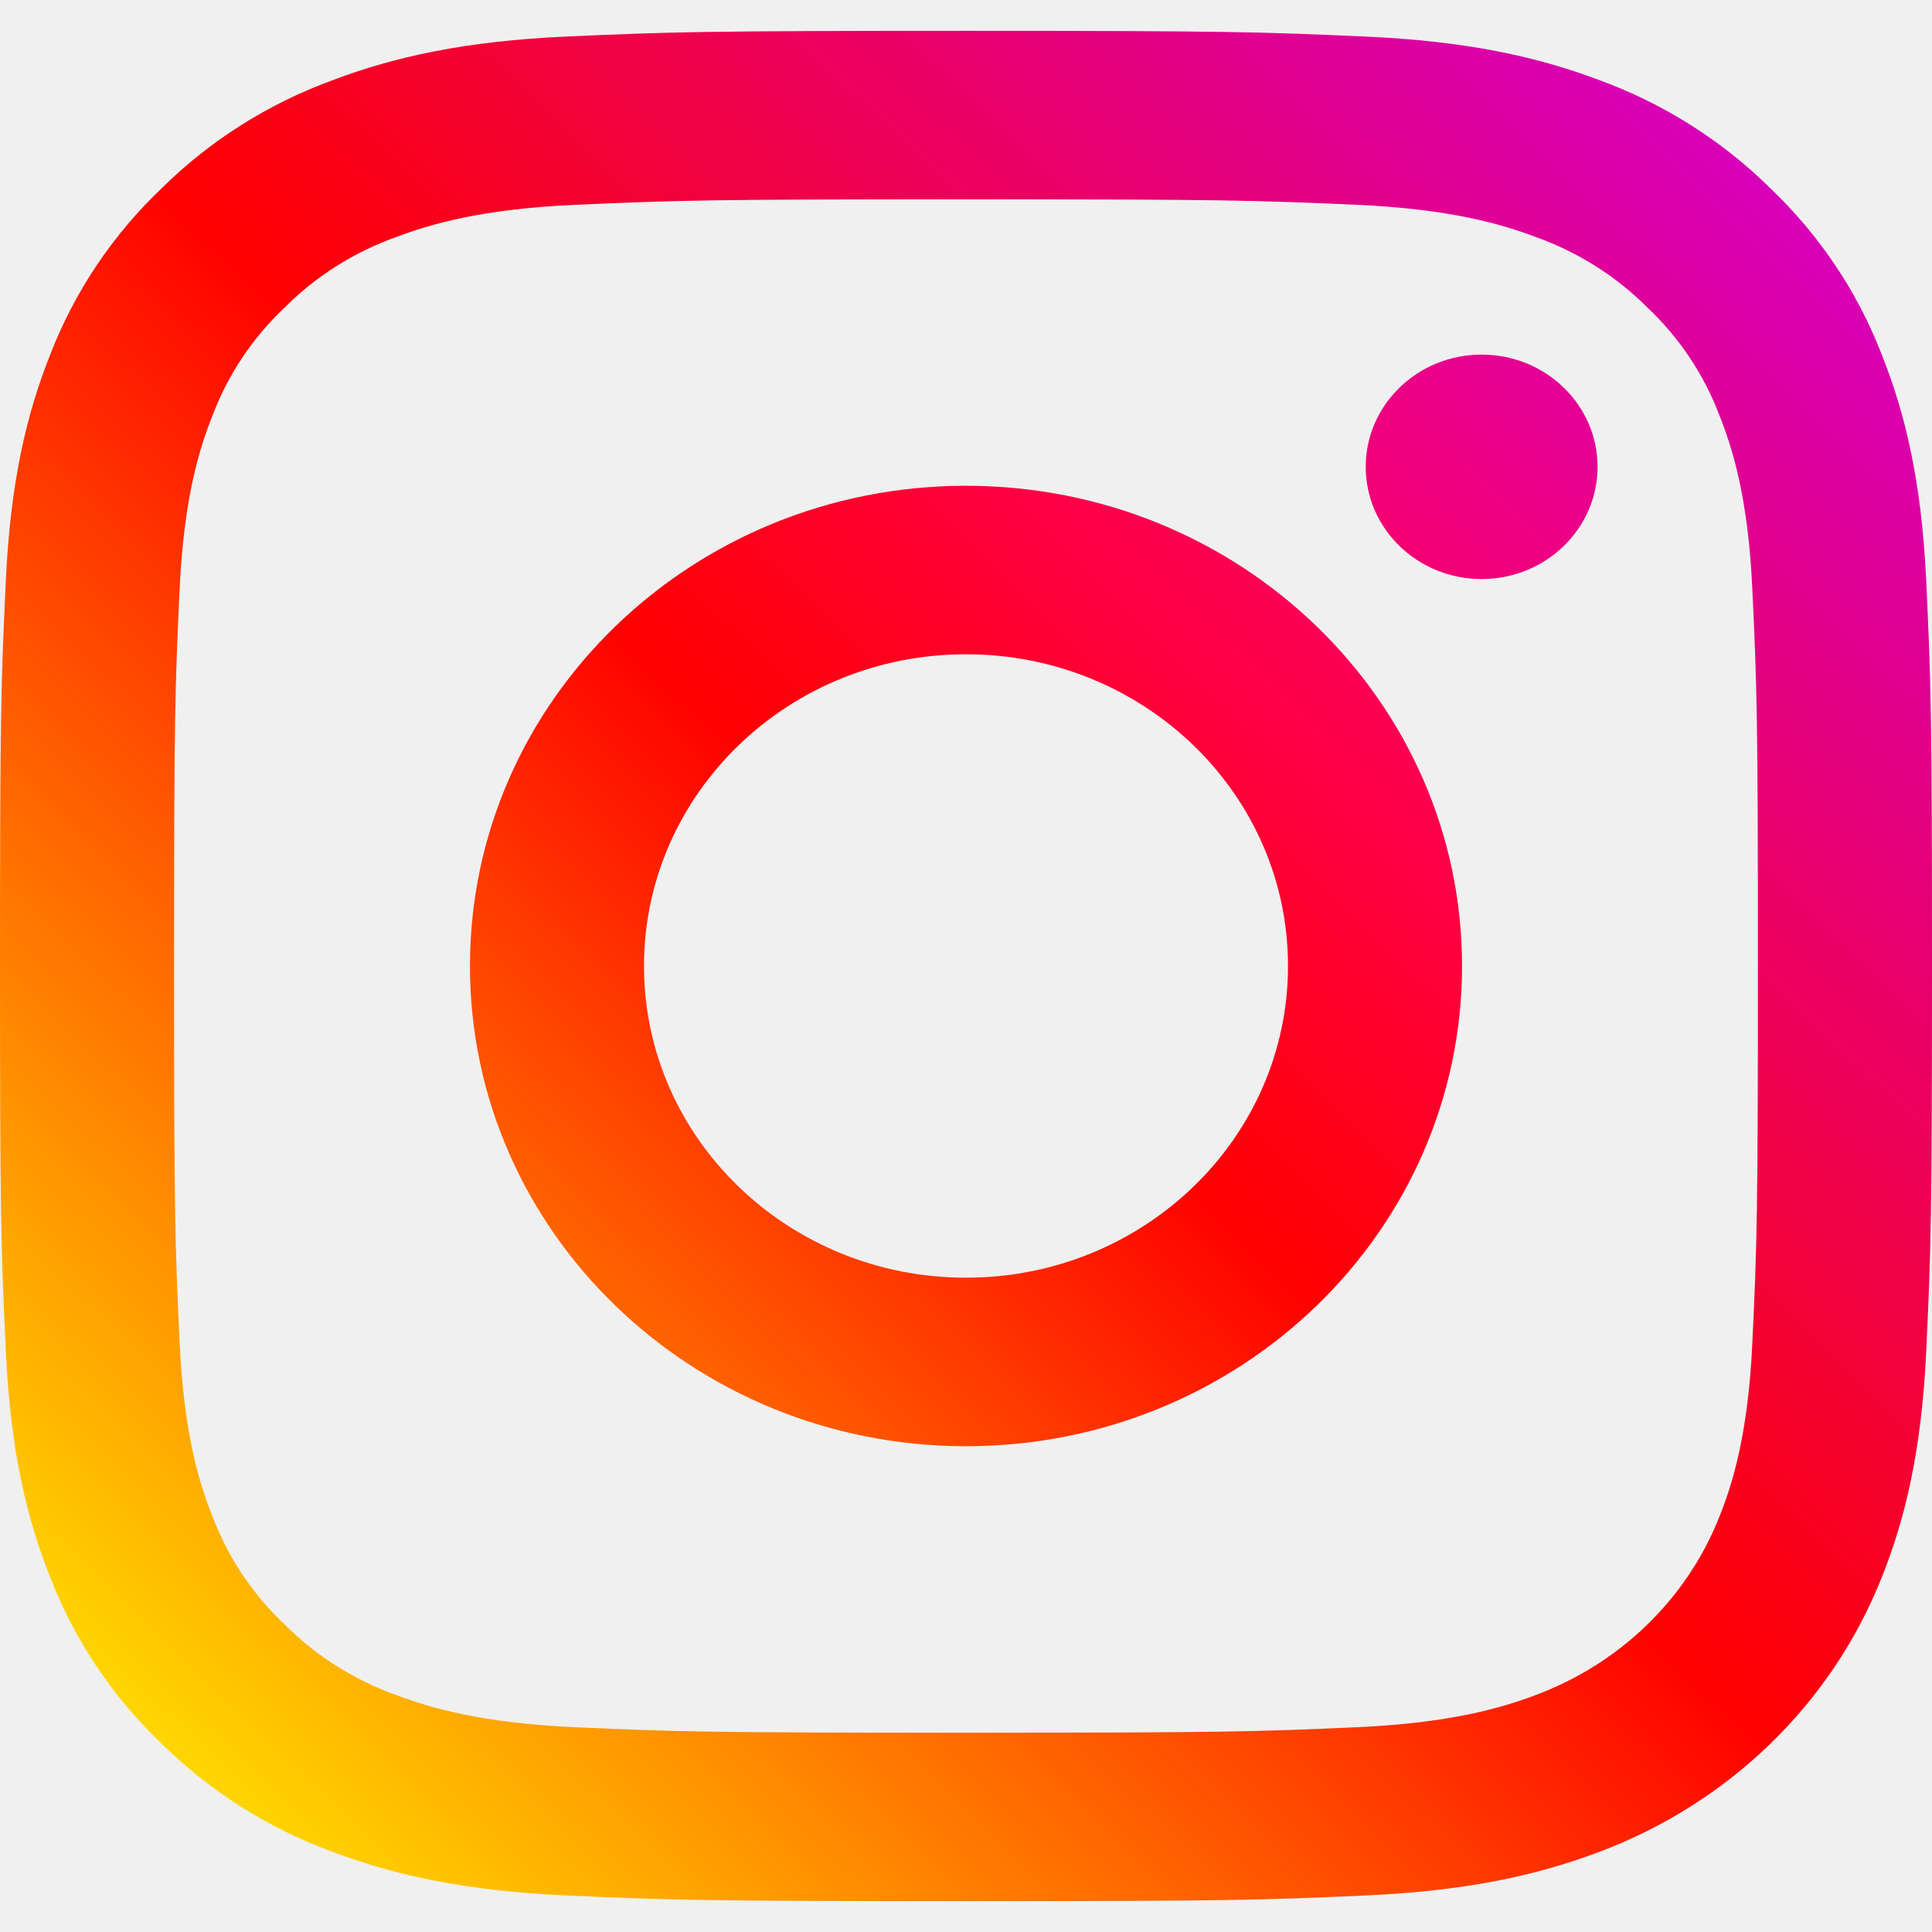
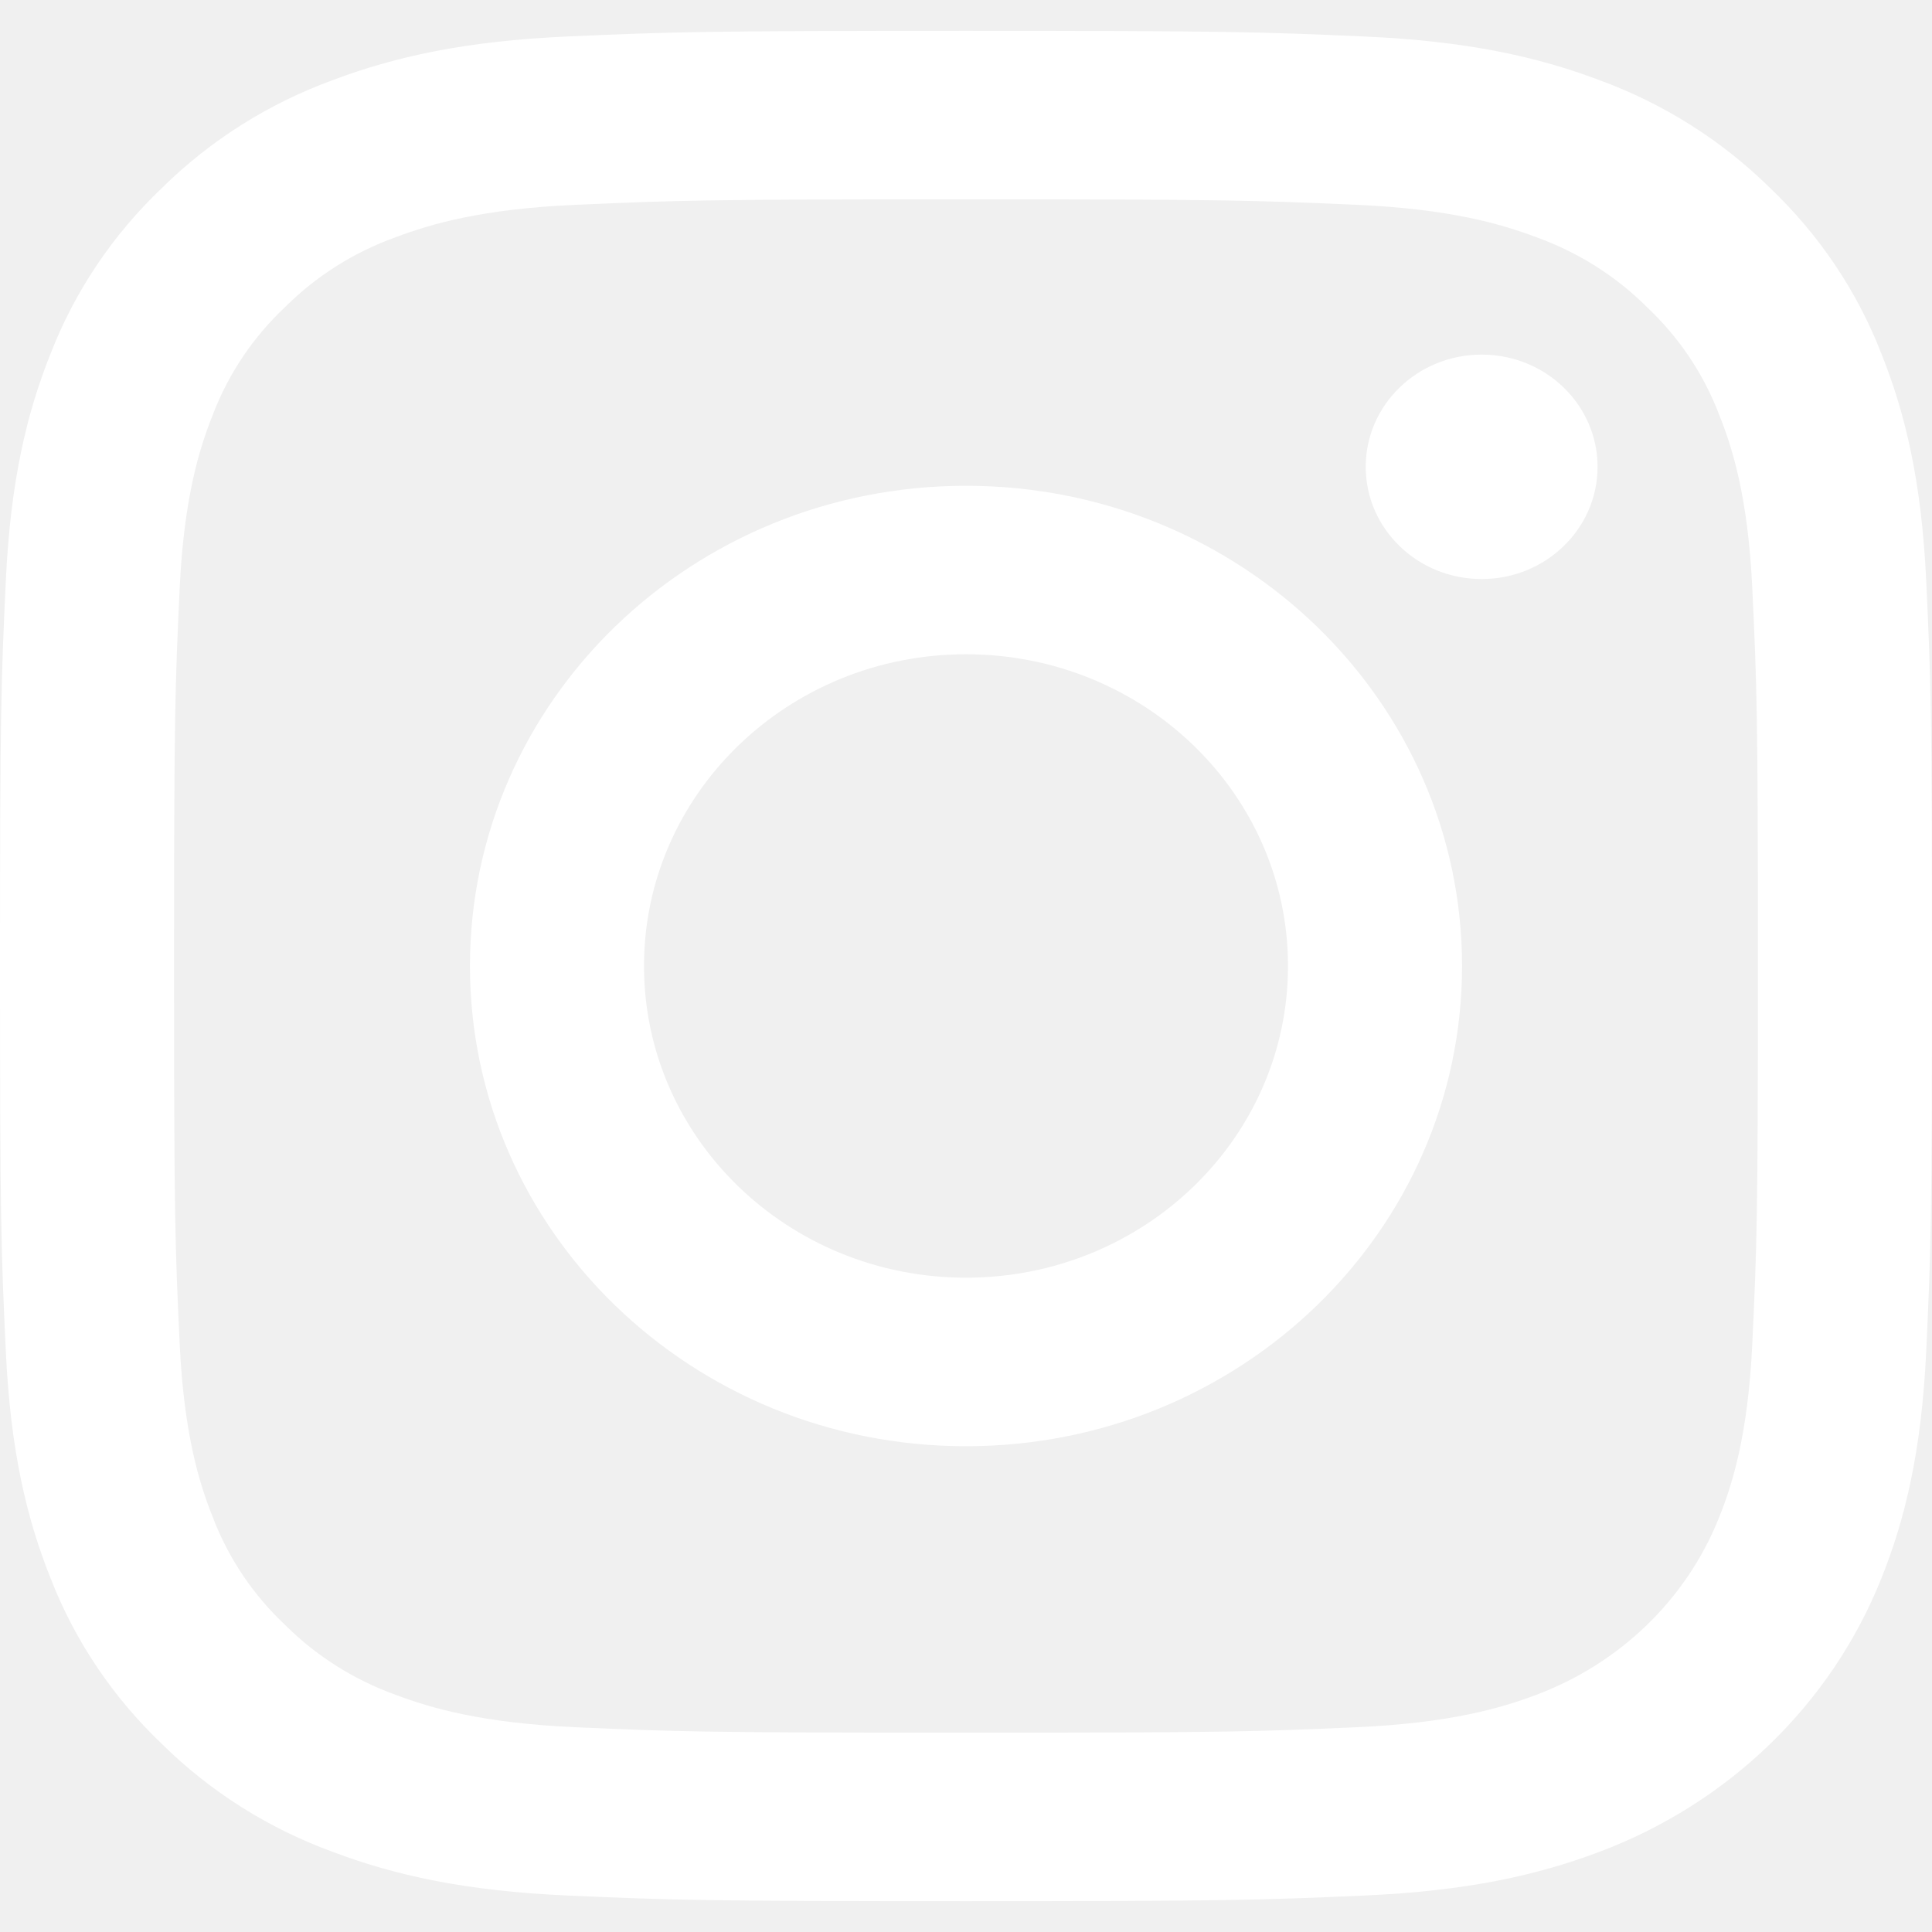
<svg xmlns="http://www.w3.org/2000/svg" width="48" height="48" viewBox="0 0 48 48" fill="none">
  <g clip-path="url(#clip0_998_680)">
-     <path d="M47.856 14.421C47.739 11.948 47.333 10.259 46.74 8.781C46.138 7.231 45.193 5.827 43.972 4.666C42.773 3.484 41.322 2.569 39.721 1.985C38.194 1.411 36.45 1.019 33.895 0.907C31.336 0.793 30.518 0.766 24 0.766C17.482 0.766 16.664 0.793 14.105 0.906C11.55 1.019 9.806 1.412 8.279 1.986C6.678 2.569 5.227 3.484 4.028 4.666C2.807 5.826 1.862 7.23 1.259 8.781C0.667 10.259 0.261 11.948 0.145 14.421C0.028 16.899 0 17.69 0 24C0 30.31 0.028 31.102 0.145 33.579C0.261 36.052 0.667 37.741 1.26 39.219C1.863 40.769 2.808 42.174 4.029 43.334C5.227 44.516 6.678 45.431 8.28 46.014C9.806 46.589 11.551 46.981 14.105 47.094C16.665 47.207 17.483 47.234 24 47.234C30.518 47.234 31.336 47.207 33.895 47.094C36.45 46.981 38.194 46.589 39.721 46.014C42.945 44.807 45.493 42.34 46.74 39.219C47.334 37.741 47.739 36.052 47.856 33.579C47.972 31.101 48 30.31 48 24C48 17.69 47.972 16.899 47.856 14.421V14.421ZM43.535 33.389C43.429 35.654 43.038 36.885 42.709 37.703C41.902 39.73 40.248 41.331 38.154 42.113C37.309 42.431 36.038 42.809 33.698 42.913C31.168 43.025 30.409 43.048 24 43.048C17.591 43.048 16.832 43.025 14.302 42.913C11.962 42.809 10.691 42.431 9.845 42.113C8.803 41.74 7.86 41.146 7.086 40.374C6.289 39.625 5.675 38.712 5.29 37.703C4.962 36.885 4.571 35.654 4.464 33.389C4.349 30.939 4.324 30.204 4.324 24C4.324 17.796 4.349 17.062 4.464 14.612C4.571 12.346 4.962 11.116 5.29 10.297C5.675 9.288 6.289 8.375 7.086 7.626C7.86 6.854 8.803 6.26 9.846 5.888C10.691 5.57 11.962 5.191 14.302 5.088C16.832 4.976 17.592 4.952 24 4.952H24C30.408 4.952 31.167 4.976 33.698 5.088C36.038 5.191 37.309 5.57 38.154 5.888C39.197 6.261 40.14 6.854 40.914 7.626C41.711 8.375 42.325 9.288 42.709 10.297C43.038 11.116 43.429 12.346 43.535 14.612C43.651 17.061 43.675 17.796 43.675 24C43.675 30.204 43.651 30.939 43.535 33.389Z" fill="url(#paint0_linear_998_680)" />
-     <path d="M24 12.069C17.194 12.069 11.676 17.411 11.676 24C11.676 30.589 17.194 35.931 24 35.931C30.807 35.931 36.324 30.589 36.324 24C36.324 17.411 30.807 12.069 24 12.069V12.069ZM24 31.744C19.582 31.744 16 28.277 16 24C16 19.723 19.582 16.255 24 16.255C28.419 16.255 32 19.723 32 24C32 28.277 28.418 31.744 24 31.744V31.744Z" fill="url(#paint1_linear_998_680)" />
-     <path d="M39.691 11.598C39.691 13.138 38.401 14.386 36.811 14.386C35.22 14.386 33.931 13.138 33.931 11.598C33.931 10.058 35.22 8.81 36.811 8.81C38.401 8.81 39.691 10.058 39.691 11.598V11.598Z" fill="url(#paint2_linear_998_680)" />
+     <path d="M47.856 14.421C47.739 11.948 47.333 10.259 46.74 8.781C46.138 7.231 45.193 5.827 43.972 4.666C42.773 3.484 41.322 2.569 39.721 1.985C38.194 1.411 36.45 1.019 33.895 0.907C31.336 0.793 30.518 0.766 24 0.766C17.482 0.766 16.664 0.793 14.105 0.906C11.55 1.019 9.806 1.412 8.279 1.986C6.678 2.569 5.227 3.484 4.028 4.666C2.807 5.826 1.862 7.23 1.259 8.781C0.667 10.259 0.261 11.948 0.145 14.421C0.028 16.899 0 17.69 0 24C0 30.31 0.028 31.102 0.145 33.579C0.261 36.052 0.667 37.741 1.26 39.219C1.863 40.769 2.808 42.174 4.029 43.334C5.227 44.516 6.678 45.431 8.28 46.014C9.806 46.589 11.551 46.981 14.105 47.094C16.665 47.207 17.483 47.234 24 47.234C30.518 47.234 31.336 47.207 33.895 47.094C36.45 46.981 38.194 46.589 39.721 46.014C42.945 44.807 45.493 42.34 46.74 39.219C47.334 37.741 47.739 36.052 47.856 33.579C47.972 31.101 48 30.31 48 24C48 17.69 47.972 16.899 47.856 14.421V14.421ZM43.535 33.389C43.429 35.654 43.038 36.885 42.709 37.703C41.902 39.73 40.248 41.331 38.154 42.113C37.309 42.431 36.038 42.809 33.698 42.913C31.168 43.025 30.409 43.048 24 43.048C17.591 43.048 16.832 43.025 14.302 42.913C11.962 42.809 10.691 42.431 9.845 42.113C8.803 41.74 7.86 41.146 7.086 40.374C6.289 39.625 5.675 38.712 5.29 37.703C4.962 36.885 4.571 35.654 4.464 33.389C4.349 30.939 4.324 30.204 4.324 24C4.324 17.796 4.349 17.062 4.464 14.612C4.571 12.346 4.962 11.116 5.29 10.297C5.675 9.288 6.289 8.375 7.086 7.626C7.86 6.854 8.803 6.26 9.846 5.888C10.691 5.57 11.962 5.191 14.302 5.088C16.832 4.976 17.592 4.952 24 4.952H24C30.408 4.952 31.167 4.976 33.698 5.088C36.038 5.191 37.309 5.57 38.154 5.888C39.197 6.261 40.14 6.854 40.914 7.626C41.711 8.375 42.325 9.288 42.709 10.297C43.038 11.116 43.429 12.346 43.535 14.612C43.651 17.061 43.675 17.796 43.675 24C43.675 30.204 43.651 30.939 43.535 33.389Z" fill="white" />
+     <path d="M24 12.069C17.194 12.069 11.676 17.411 11.676 24C11.676 30.589 17.194 35.931 24 35.931C30.807 35.931 36.324 30.589 36.324 24C36.324 17.411 30.807 12.069 24 12.069V12.069ZM24 31.744C19.582 31.744 16 28.277 16 24C16 19.723 19.582 16.255 24 16.255C28.419 16.255 32 19.723 32 24C32 28.277 28.418 31.744 24 31.744V31.744Z" fill="white" />
+     <path d="M39.691 11.598C39.691 13.138 38.401 14.386 36.811 14.386C35.22 14.386 33.931 13.138 33.931 11.598C33.931 10.058 35.22 8.81 36.811 8.81C38.401 8.81 39.691 10.058 39.691 11.598V11.598Z" fill="white" />
  </g>
  <defs>
-     <linearGradient id="paint0_linear_998_680" x1="4.028" y1="43.334" x2="42.677" y2="3.411" gradientUnits="userSpaceOnUse">
-       <stop stop-color="#FFD600" />
-       <stop offset="0.5" stop-color="#FF0100" />
-       <stop offset="1" stop-color="#D800B9" />
-     </linearGradient>
-     <linearGradient id="paint1_linear_998_680" x1="15.286" y1="32.436" x2="32.15" y2="15.016" gradientUnits="userSpaceOnUse">
-       <stop stop-color="#FF6400" />
-       <stop offset="0.5" stop-color="#FF0100" />
-       <stop offset="1" stop-color="#FD0056" />
-     </linearGradient>
-     <linearGradient id="paint2_linear_998_680" x1="34.774" y1="13.569" x2="38.715" y2="9.498" gradientUnits="userSpaceOnUse">
-       <stop stop-color="#F30072" />
-       <stop offset="1" stop-color="#E50097" />
-     </linearGradient>
    <clipPath id="clip0_998_680">
      <rect width="48" height="48" fill="white" />
    </clipPath>
  </defs>
</svg>
